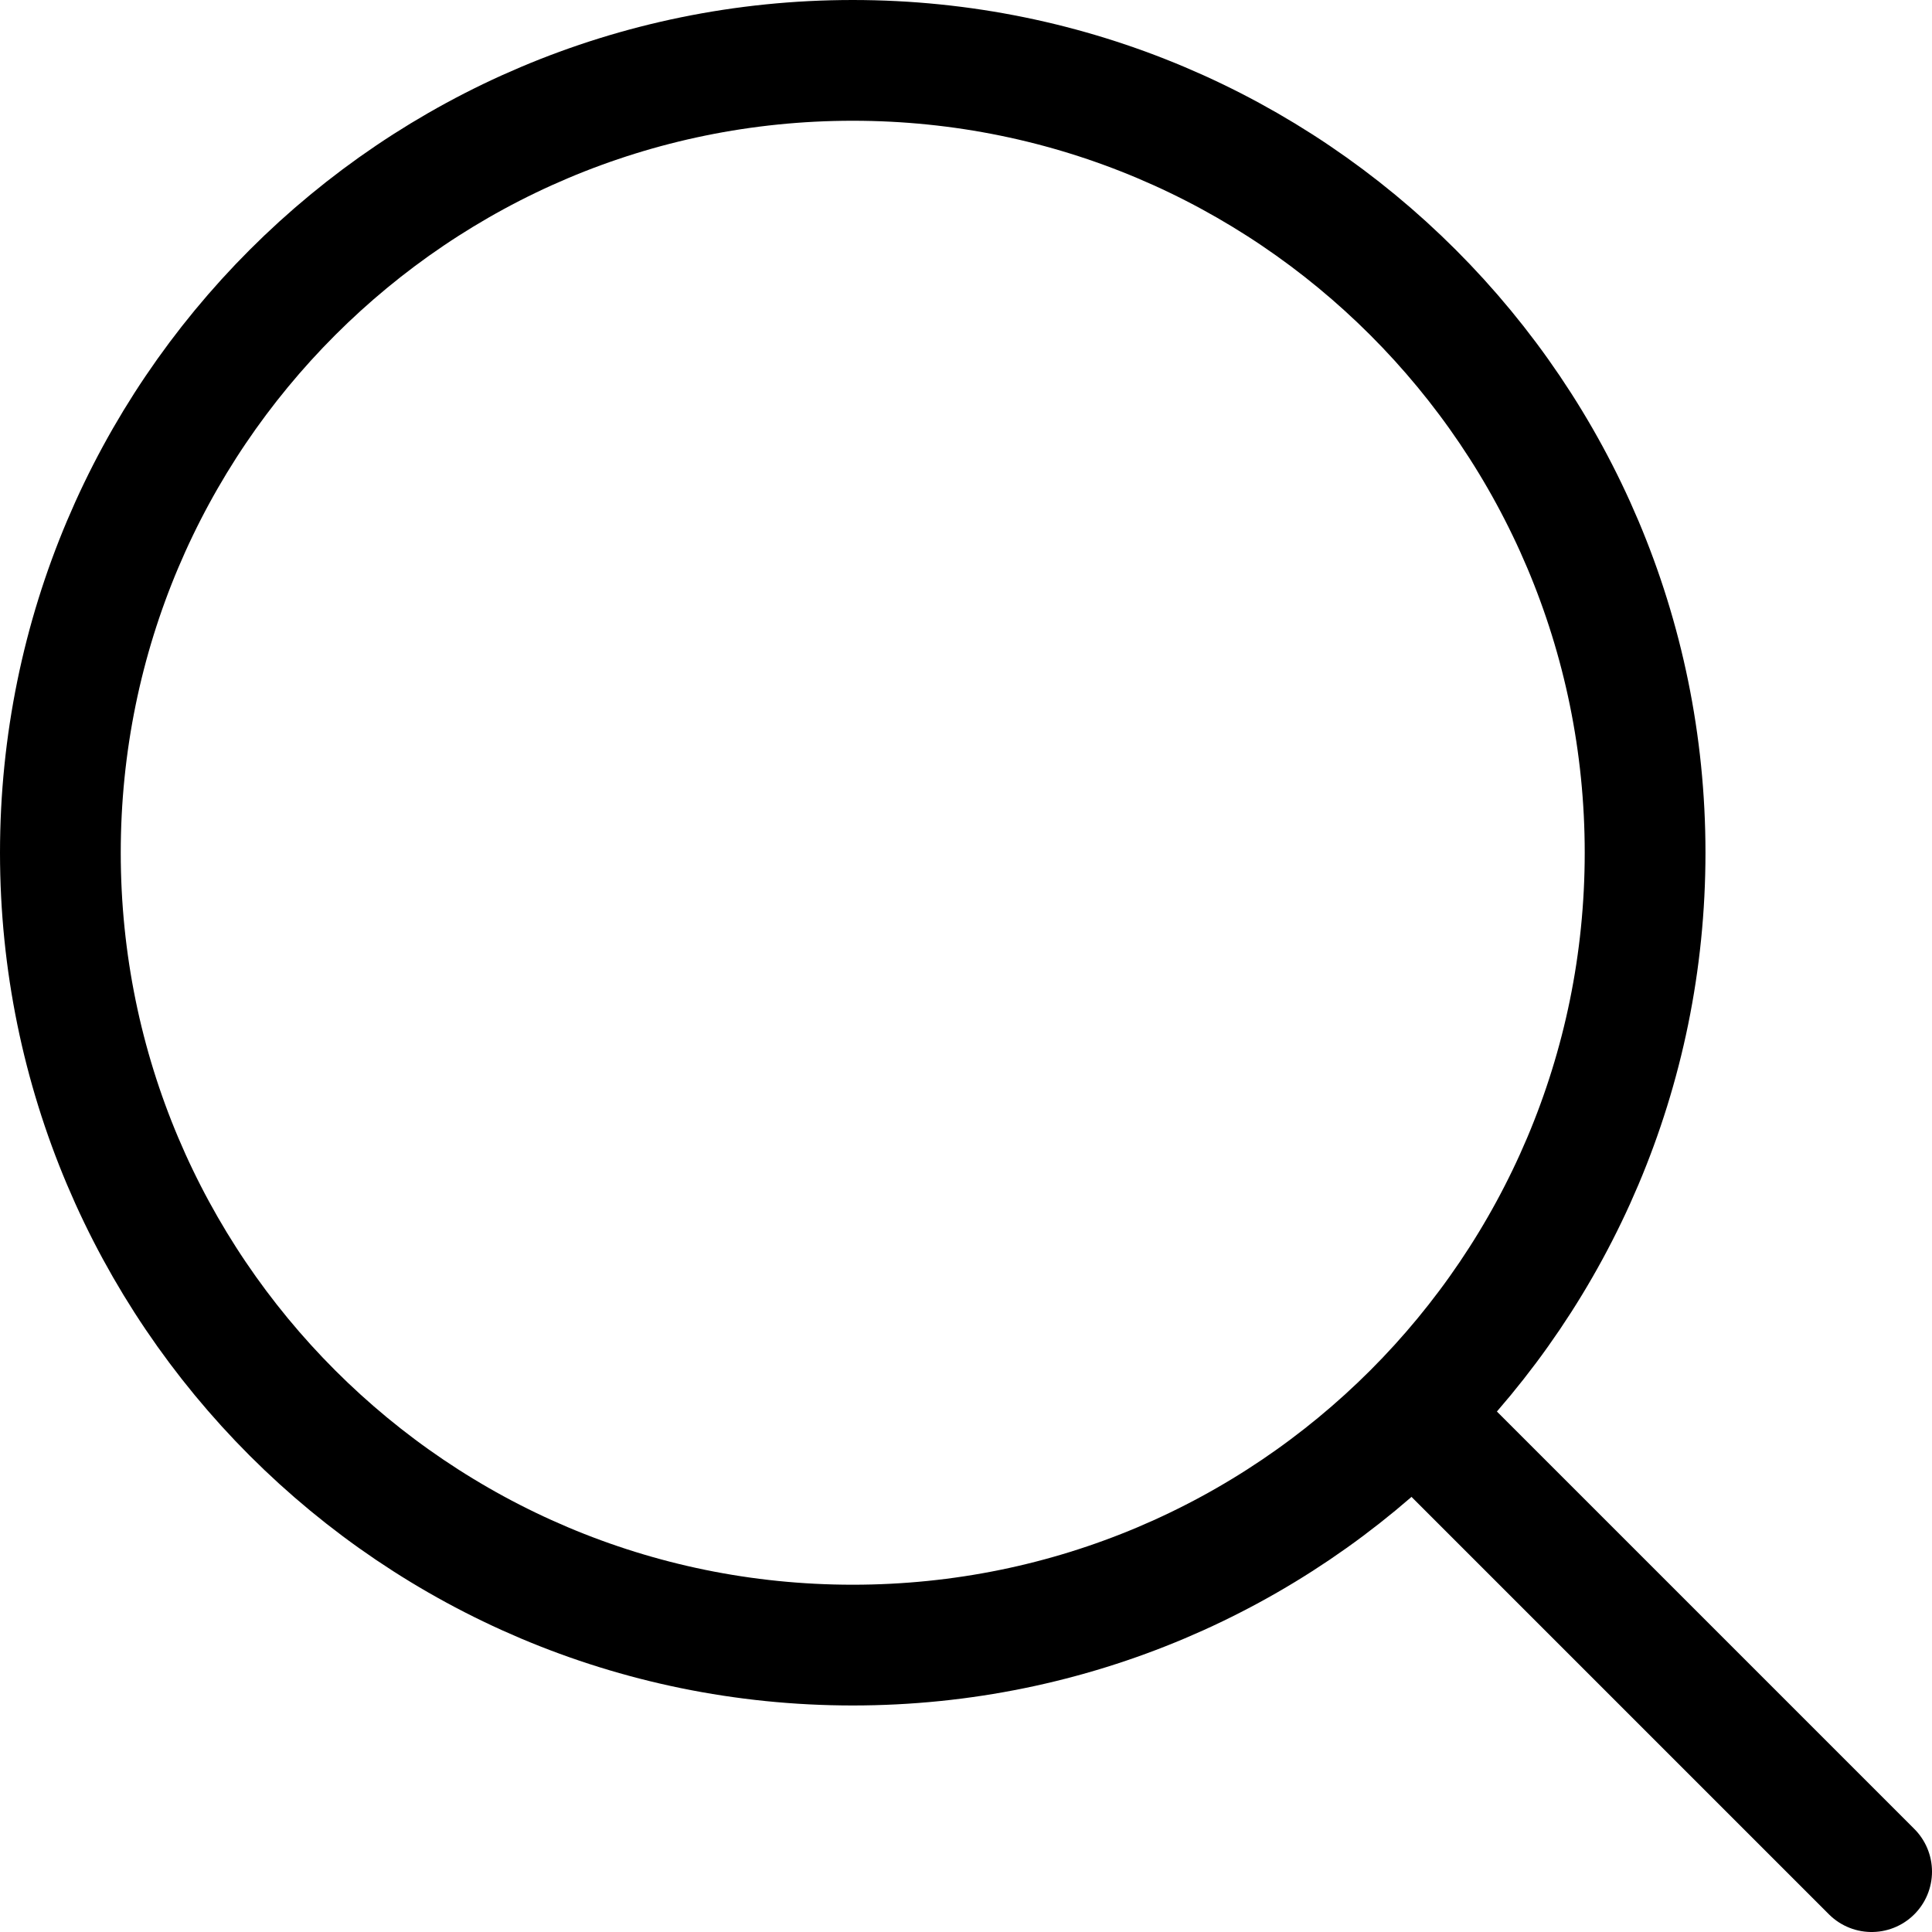
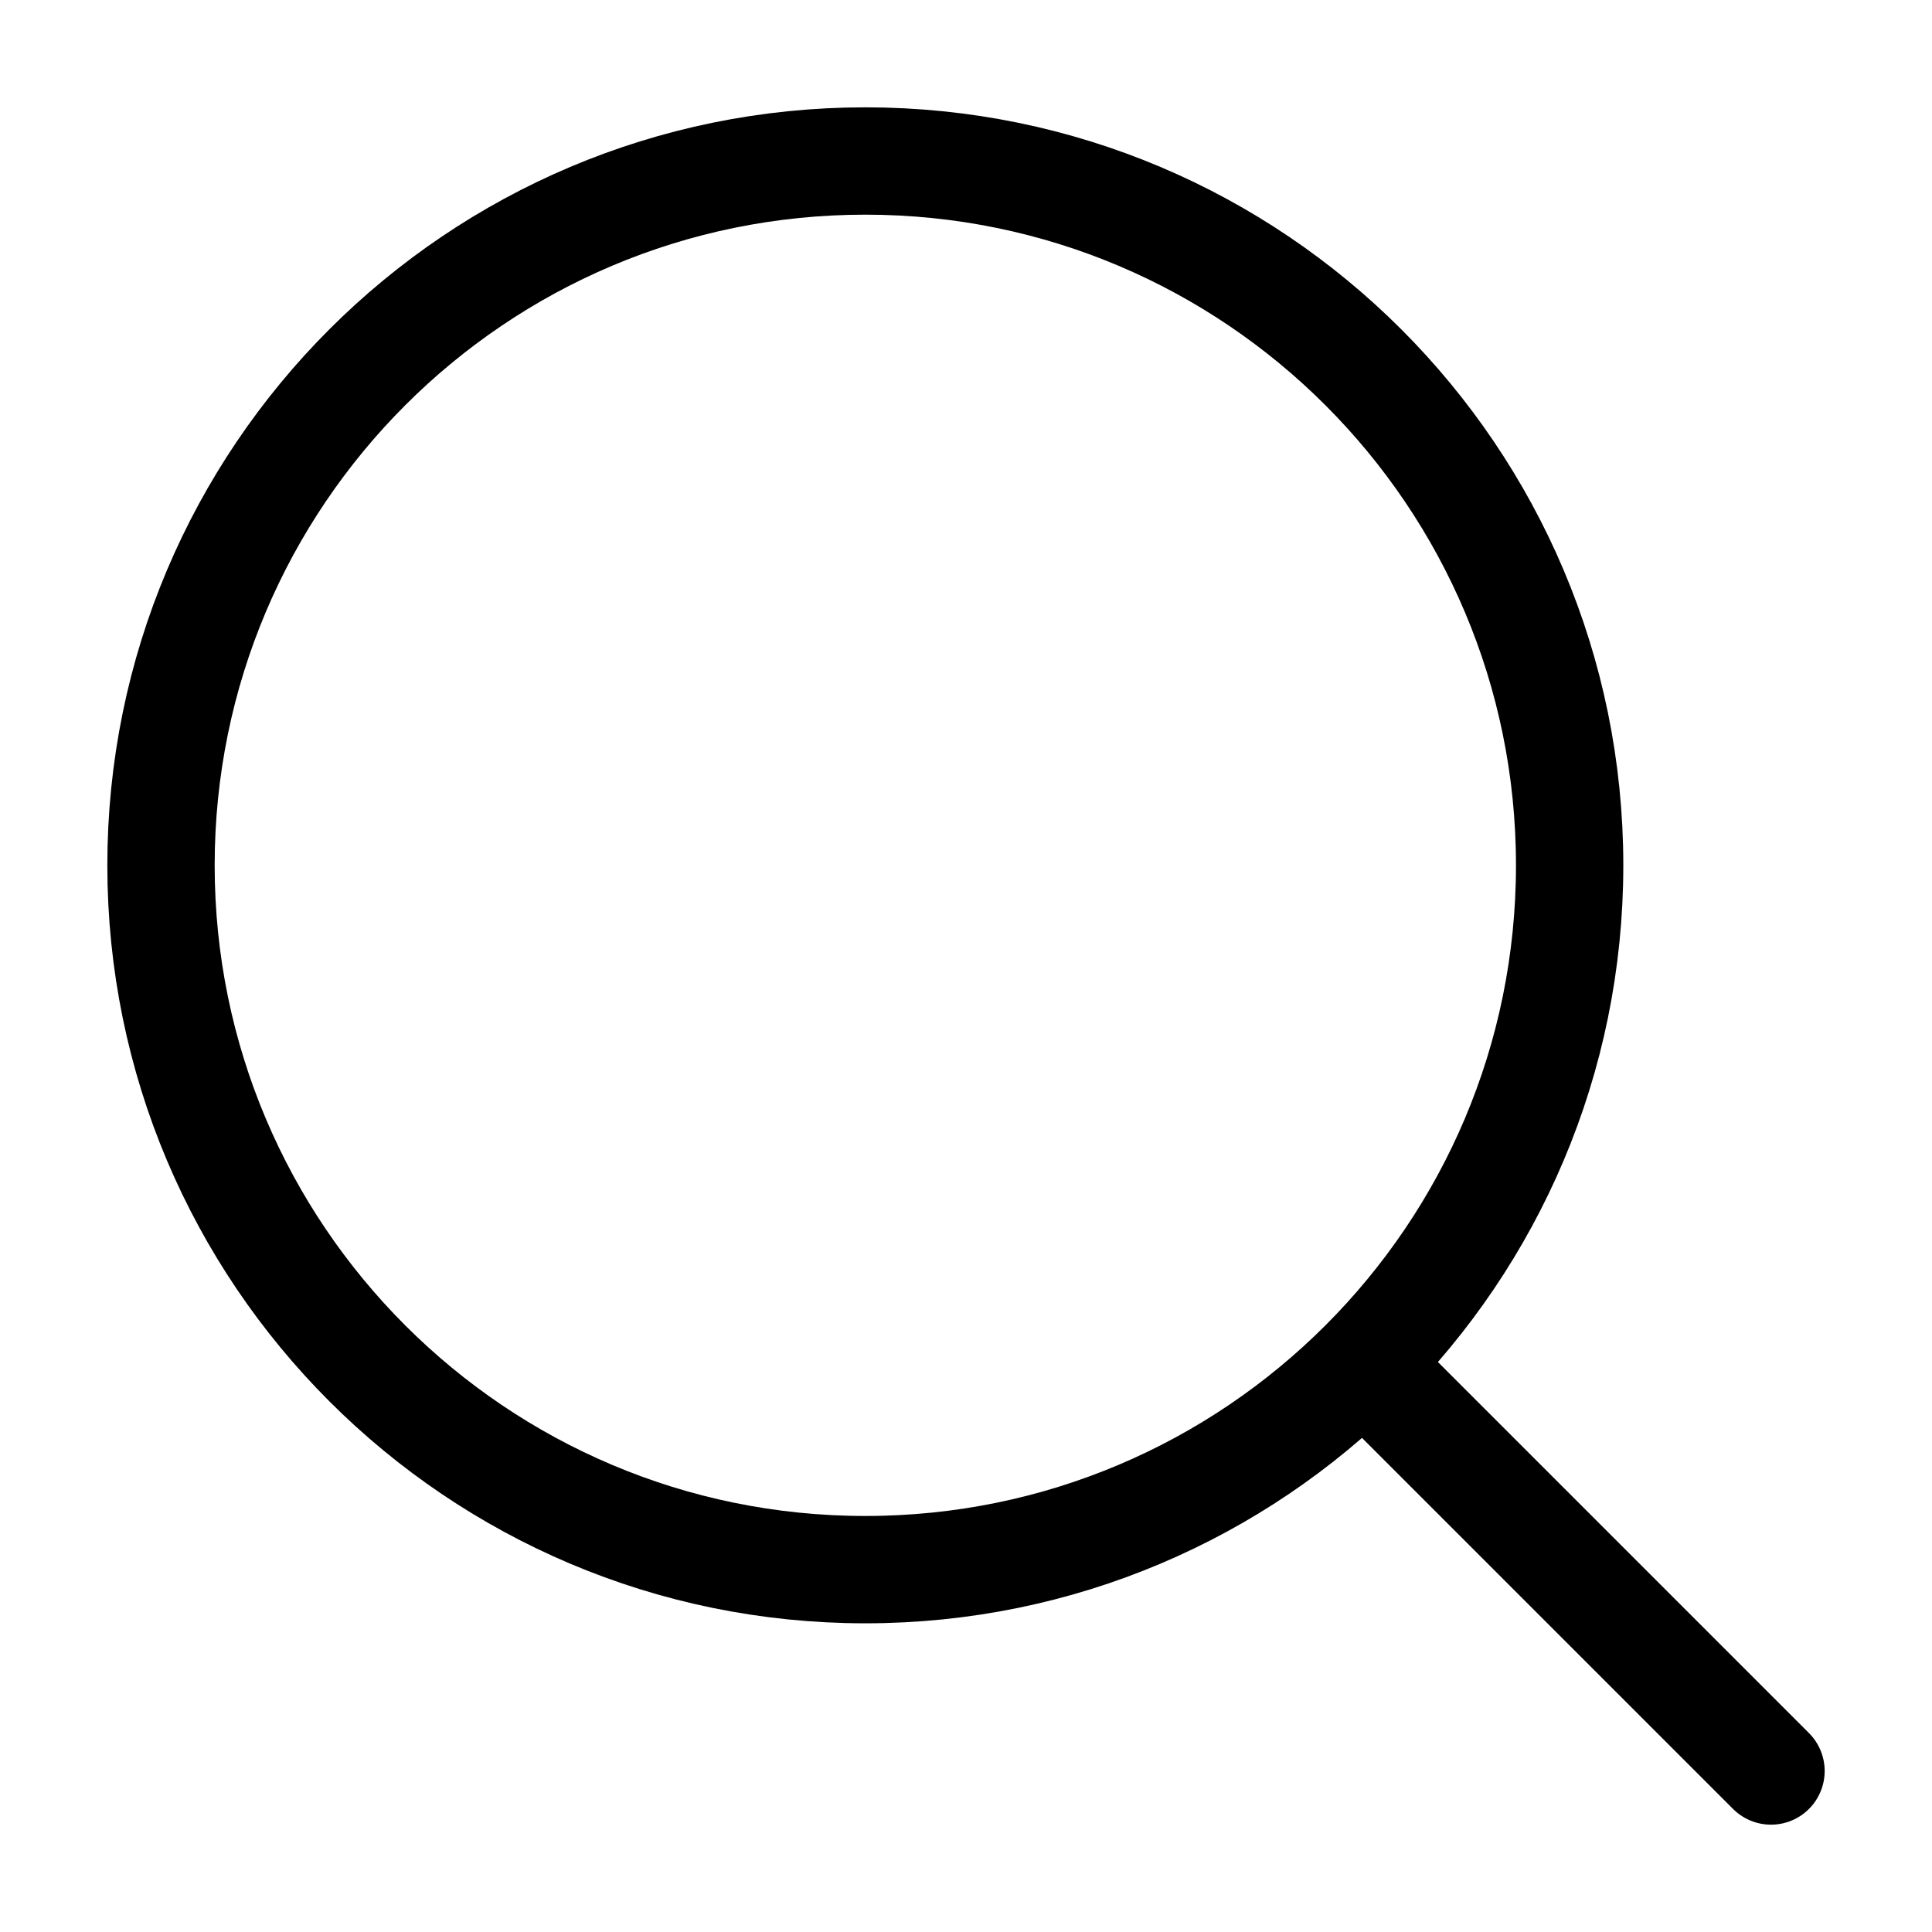
- <svg xmlns="http://www.w3.org/2000/svg" width="16" height="16" viewBox="0 0 16 16" fill="none">
-   <circle cx="7.062" cy="7.062" r="6.562" stroke="black" />
-   <path d="M15.5 15.5L11.75 11.75" stroke="black" stroke-linecap="round" />
+ <svg xmlns="http://www.w3.org/2000/svg" width="18" height="18" viewBox="0 0 18 18" fill="none">
+   <circle cx="8.062" cy="8.062" r="6.562" stroke="black" />
+   <path d="M16.5 16.5L12.75 12.75" stroke="black" stroke-linecap="round" />
</svg>
